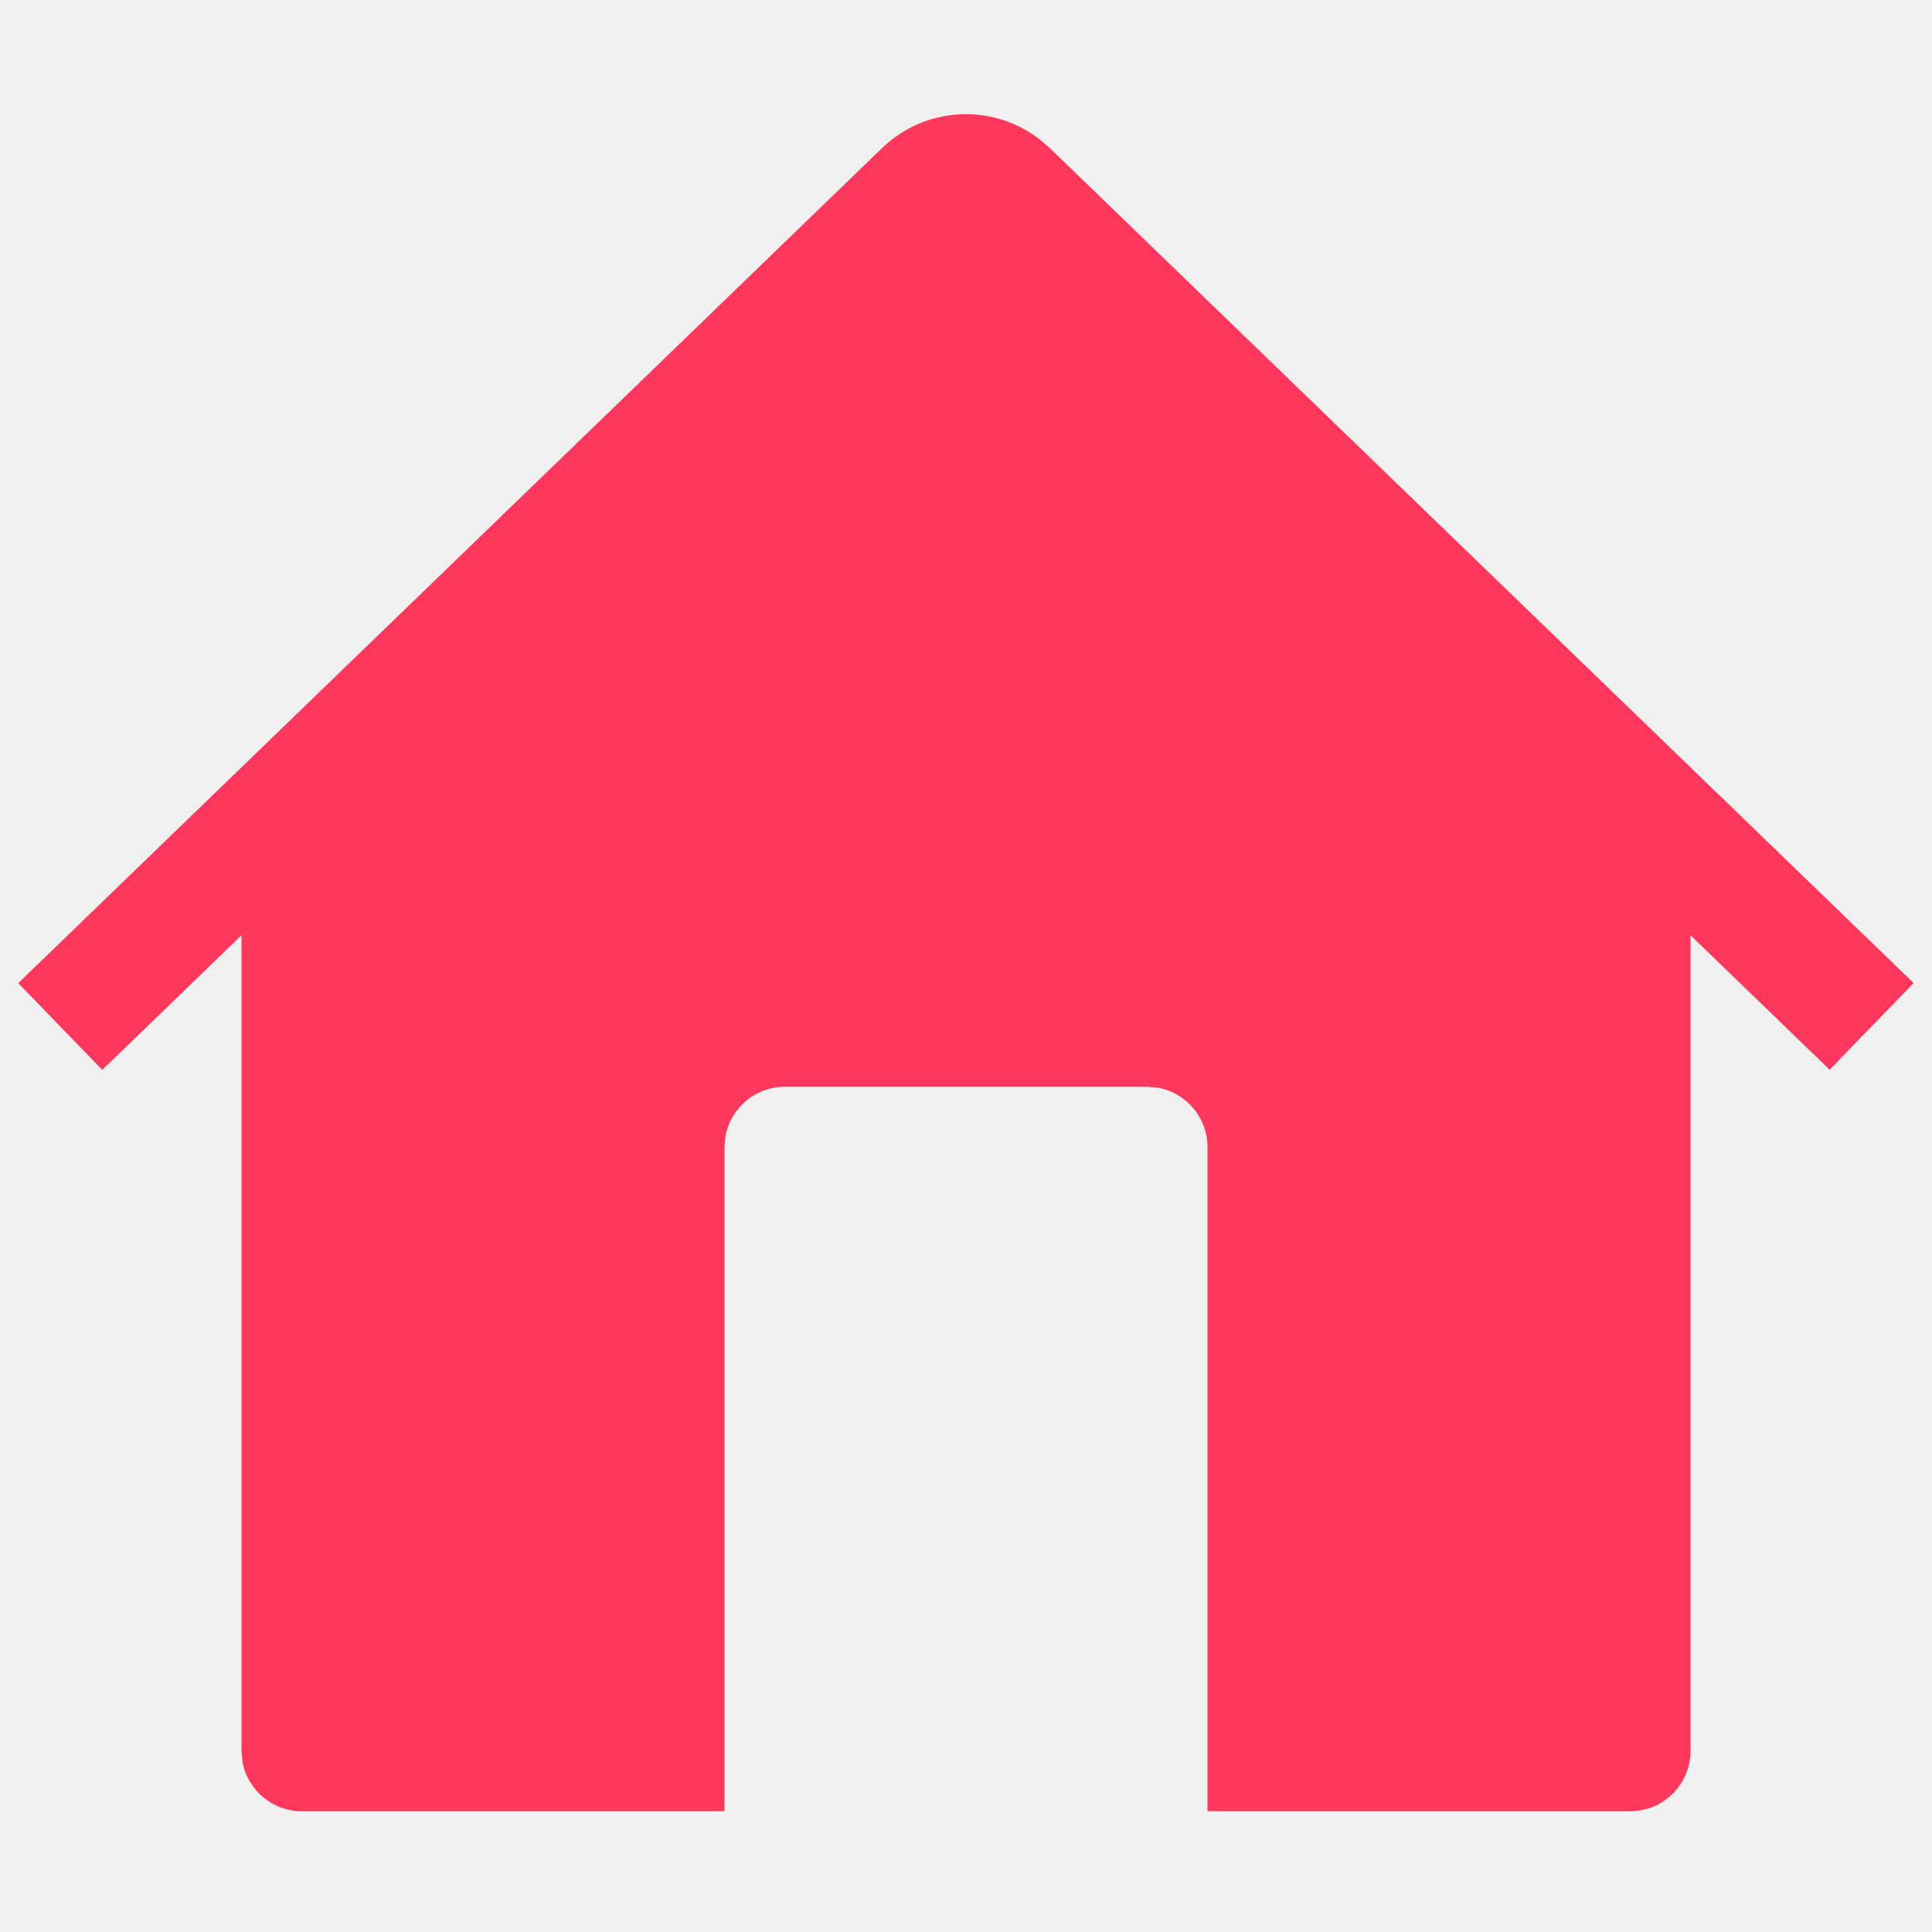
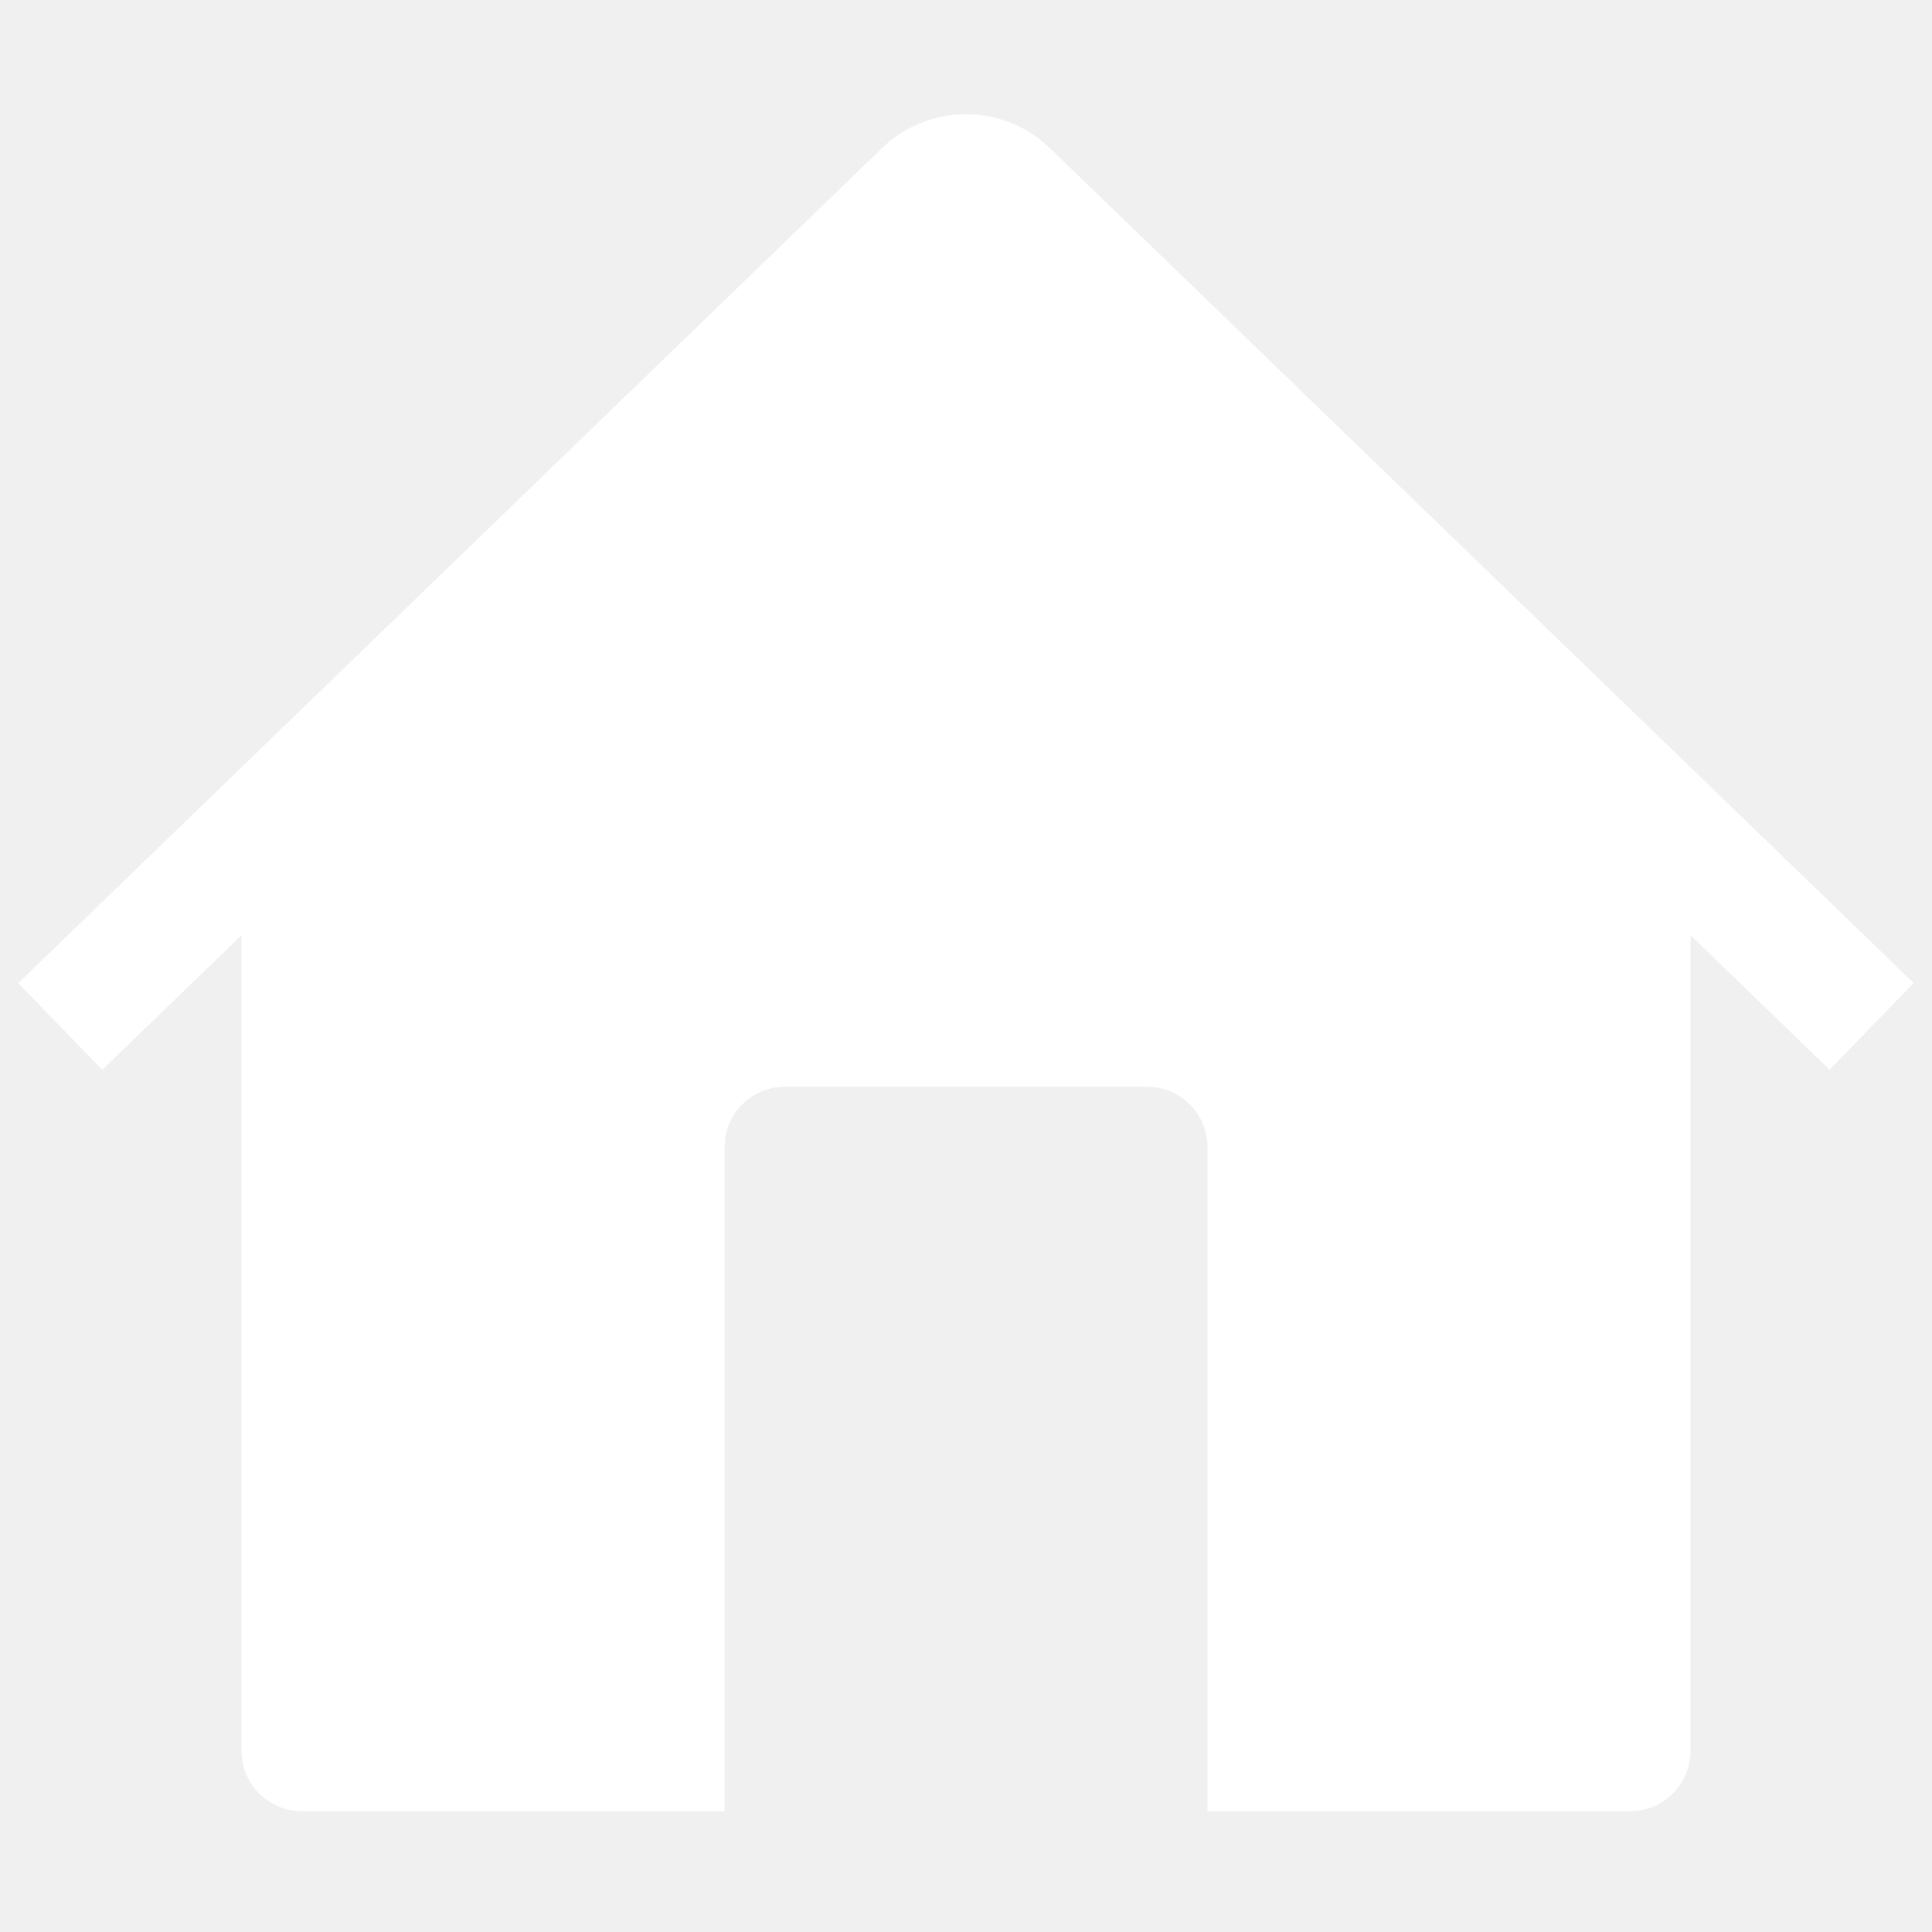
<svg xmlns="http://www.w3.org/2000/svg" viewBox="0 0 16 16" aria-hidden="true" role="presentation" focusable="false" width="30" height="30" style="display: block; fill: currentcolor">
-   <path d="M8.602 1.147l.093.08 7.153 6.914-.696.718L14 7.745V14.5a.5.5 0 0 1-.41.492L13.5 15H10V9.5a.5.5 0 0 0-.41-.492L9.5 9h-3a.5.5 0 0 0-.492.41L6 9.5V15H2.5a.5.5 0 0 1-.492-.41L2 14.5V7.745L.847 8.86l-.696-.718 7.153-6.915a1 1 0 0 1 1.297-.08z" fill="#FE385C" />
+   <path d="M8.602 1.147l.093.08 7.153 6.914-.696.718L14 7.745V14.5a.5.5 0 0 1-.41.492L13.5 15H10V9.5a.5.5 0 0 0-.41-.492L9.5 9h-3a.5.5 0 0 0-.492.41L6 9.5V15H2.5a.5.5 0 0 1-.492-.41L2 14.5V7.745L.847 8.86l-.696-.718 7.153-6.915a1 1 0 0 1 1.297-.08z" fill="#FFFFFF" />
</svg>
